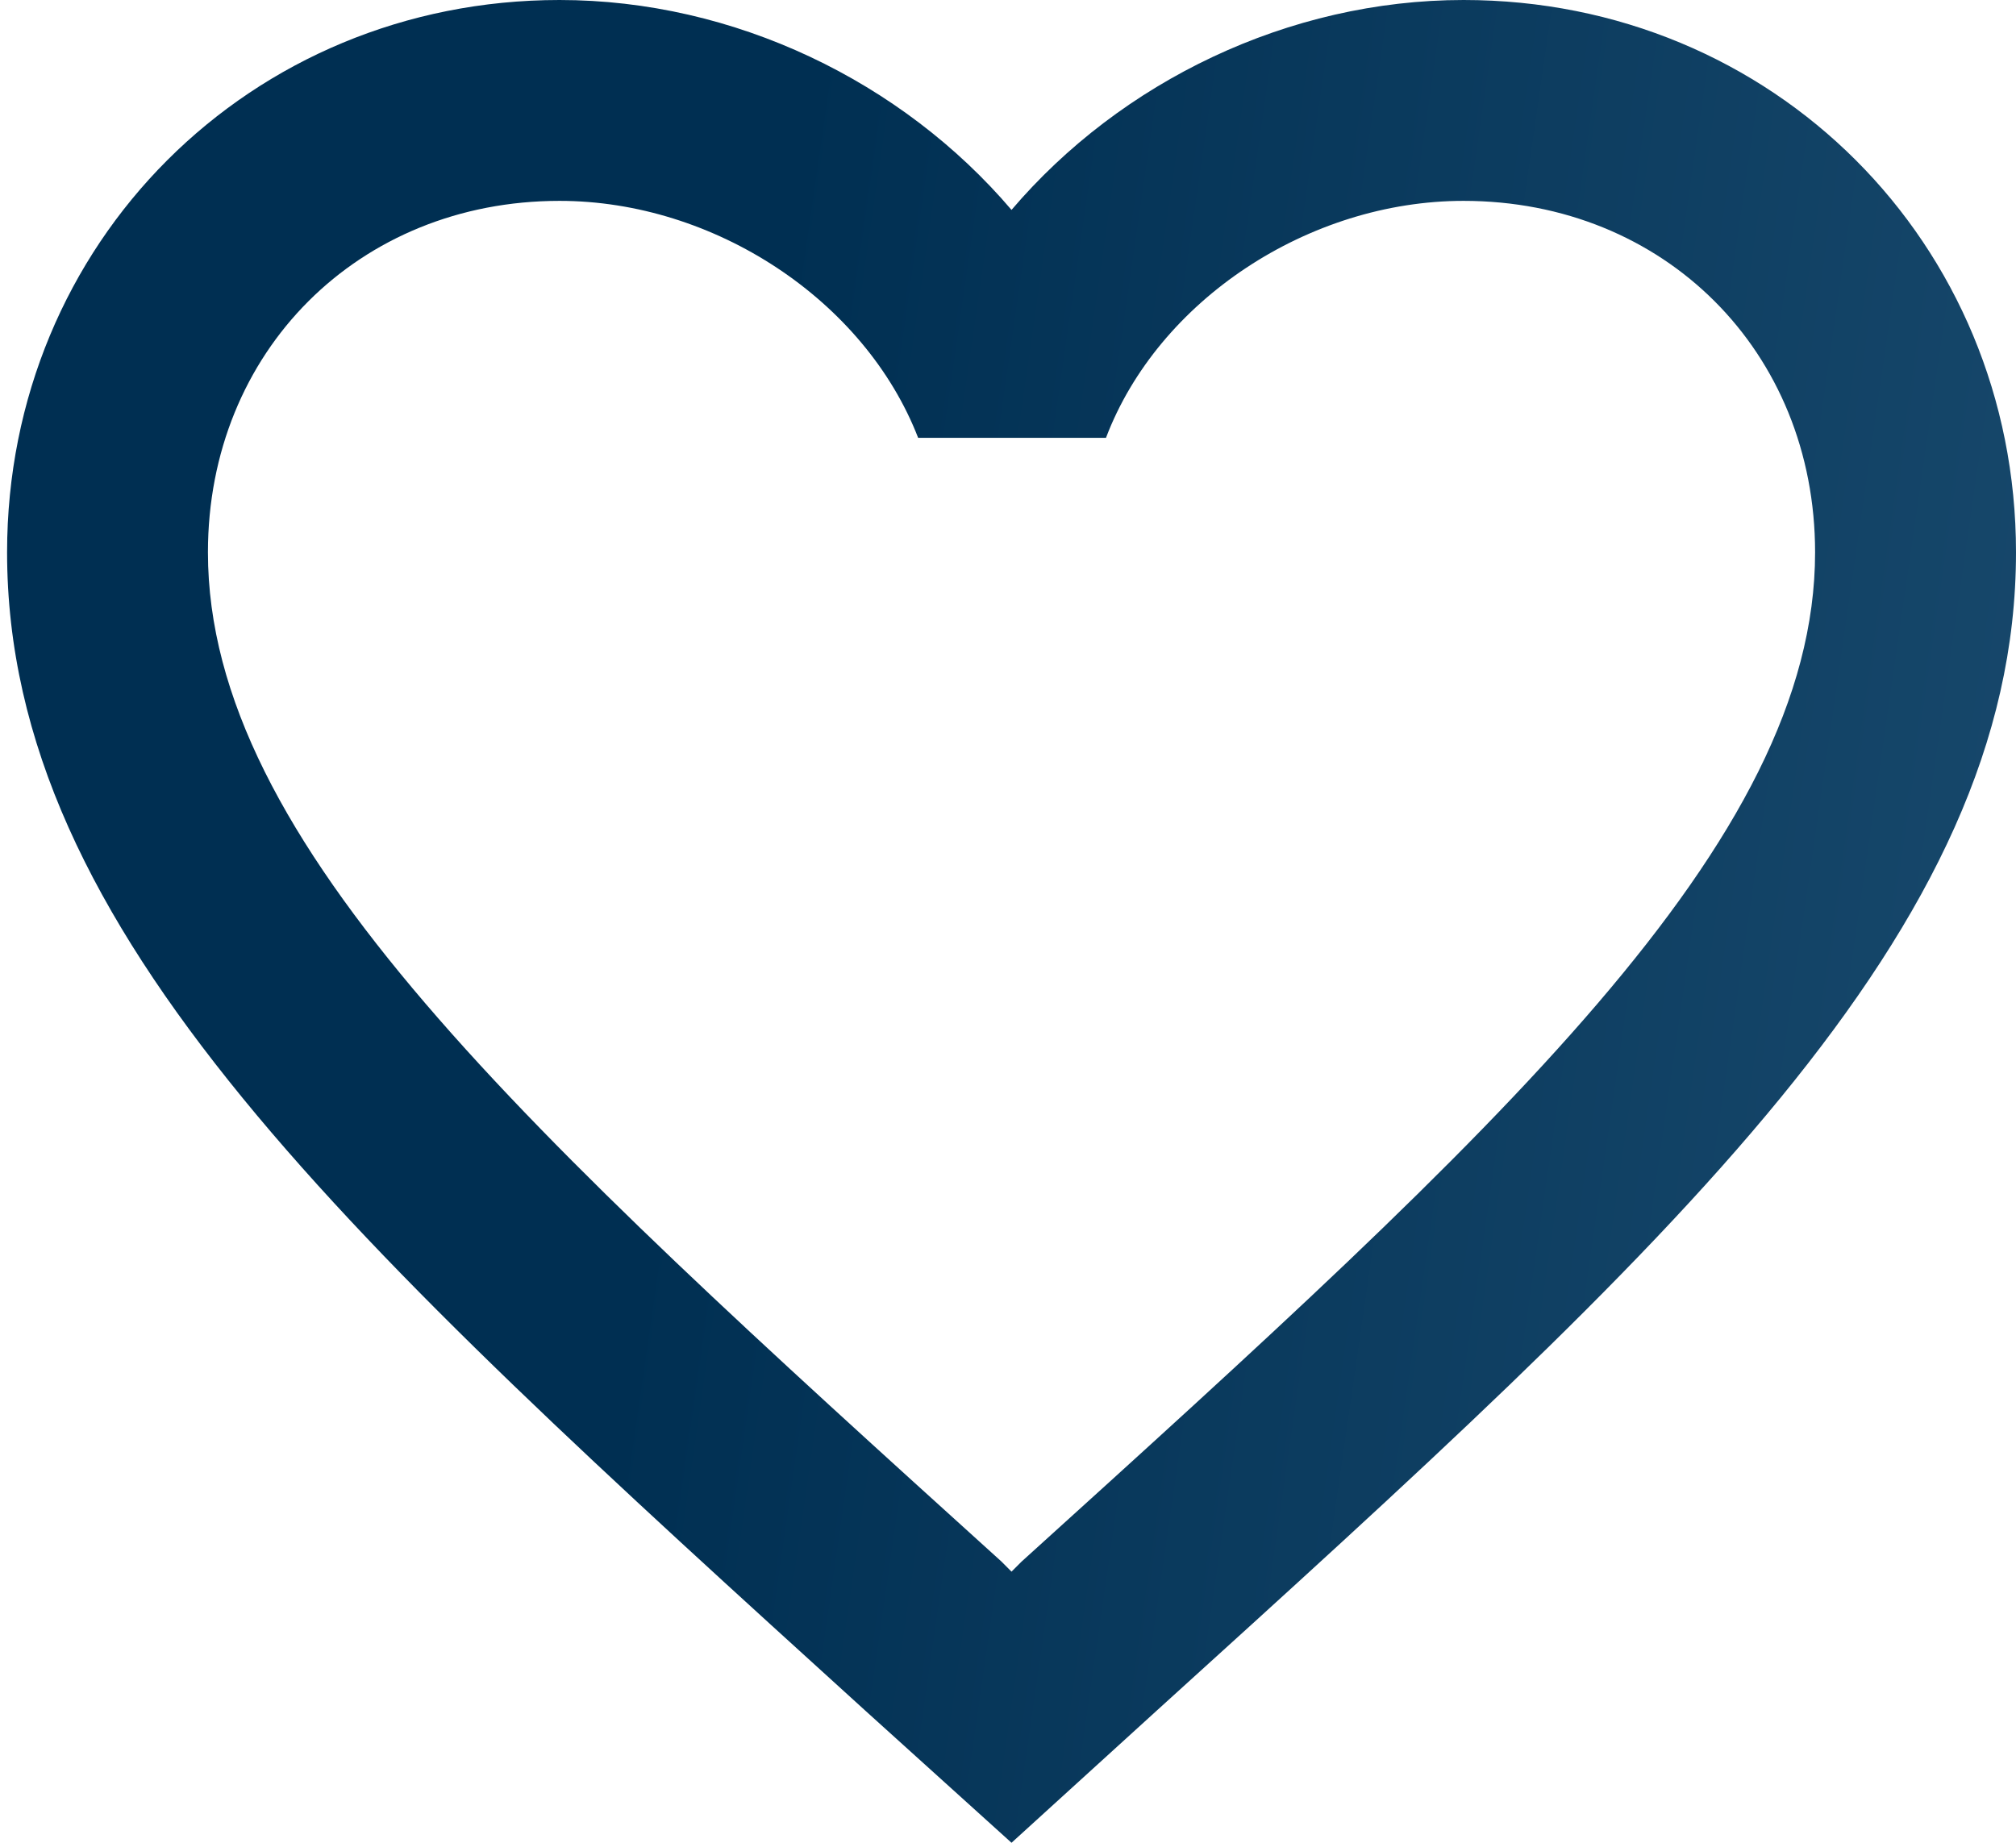
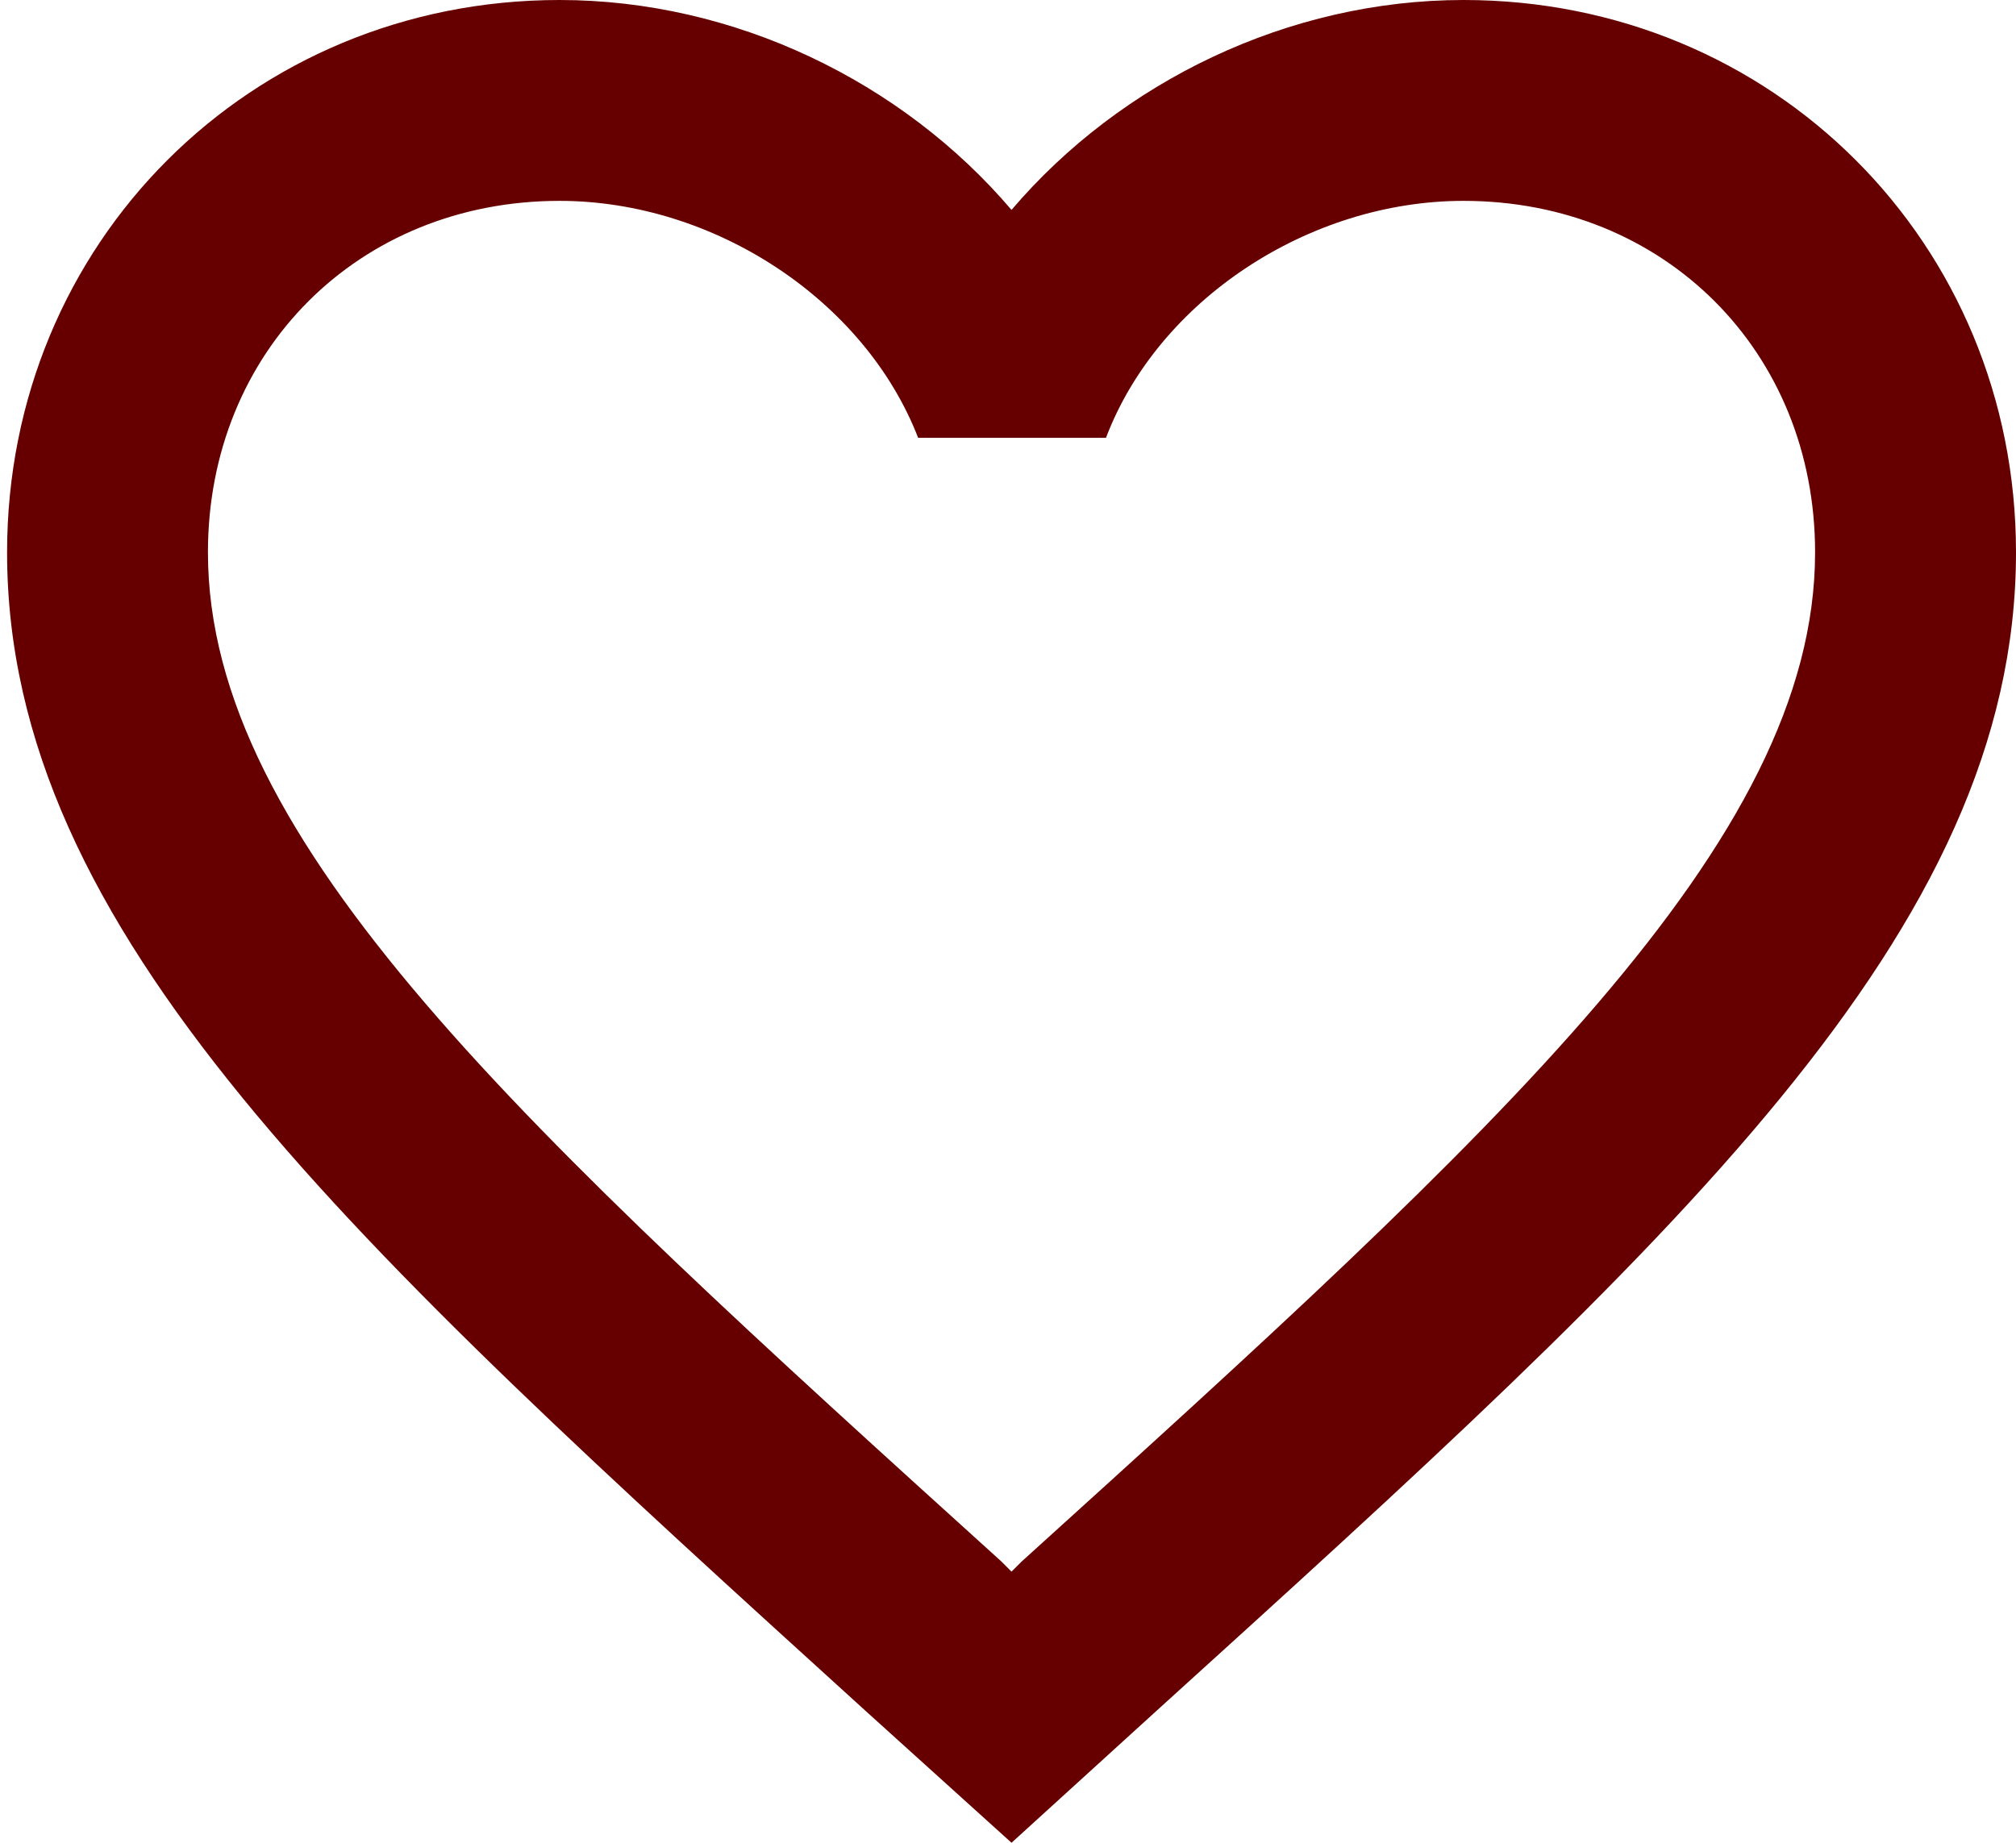
<svg xmlns="http://www.w3.org/2000/svg" width="35" height="32" viewBox="0 0 35 32" fill="none">
  <path d="M25.409 0C22.374 0 19.462 1.413 17.561 3.645C15.66 1.413 12.748 0 9.714 0C4.343 0 0.123 4.22 0.123 9.591C0.123 16.183 6.052 21.554 15.033 29.715L17.561 32L20.09 29.698C29.071 21.554 35 16.183 35 9.591C35 4.22 30.78 0 25.409 0ZM17.736 27.117L17.561 27.292L17.387 27.117C9.086 19.601 3.61 14.631 3.61 9.591C3.61 6.104 6.226 3.488 9.714 3.488C12.399 3.488 15.015 5.214 15.94 7.603H19.201C20.107 5.214 22.723 3.488 25.409 3.488C28.896 3.488 31.512 6.104 31.512 9.591C31.512 14.631 26.037 19.601 17.736 27.117Z" fill="url(#paint0_linear_611_513)" />
  <defs>
    <linearGradient id="paint0_linear_611_513" x1="14.695" y1="-3.84" x2="64.945" y2="3.412" gradientUnits="userSpaceOnUse">
-       <stop stop-color="#002F52" />
-       <stop offset="1" stop-color="#326589" />
+       <stop stop-color="#660000" />
+       <stop offset="1" stop-color="#660000" />
    </linearGradient>
  </defs>
</svg>
